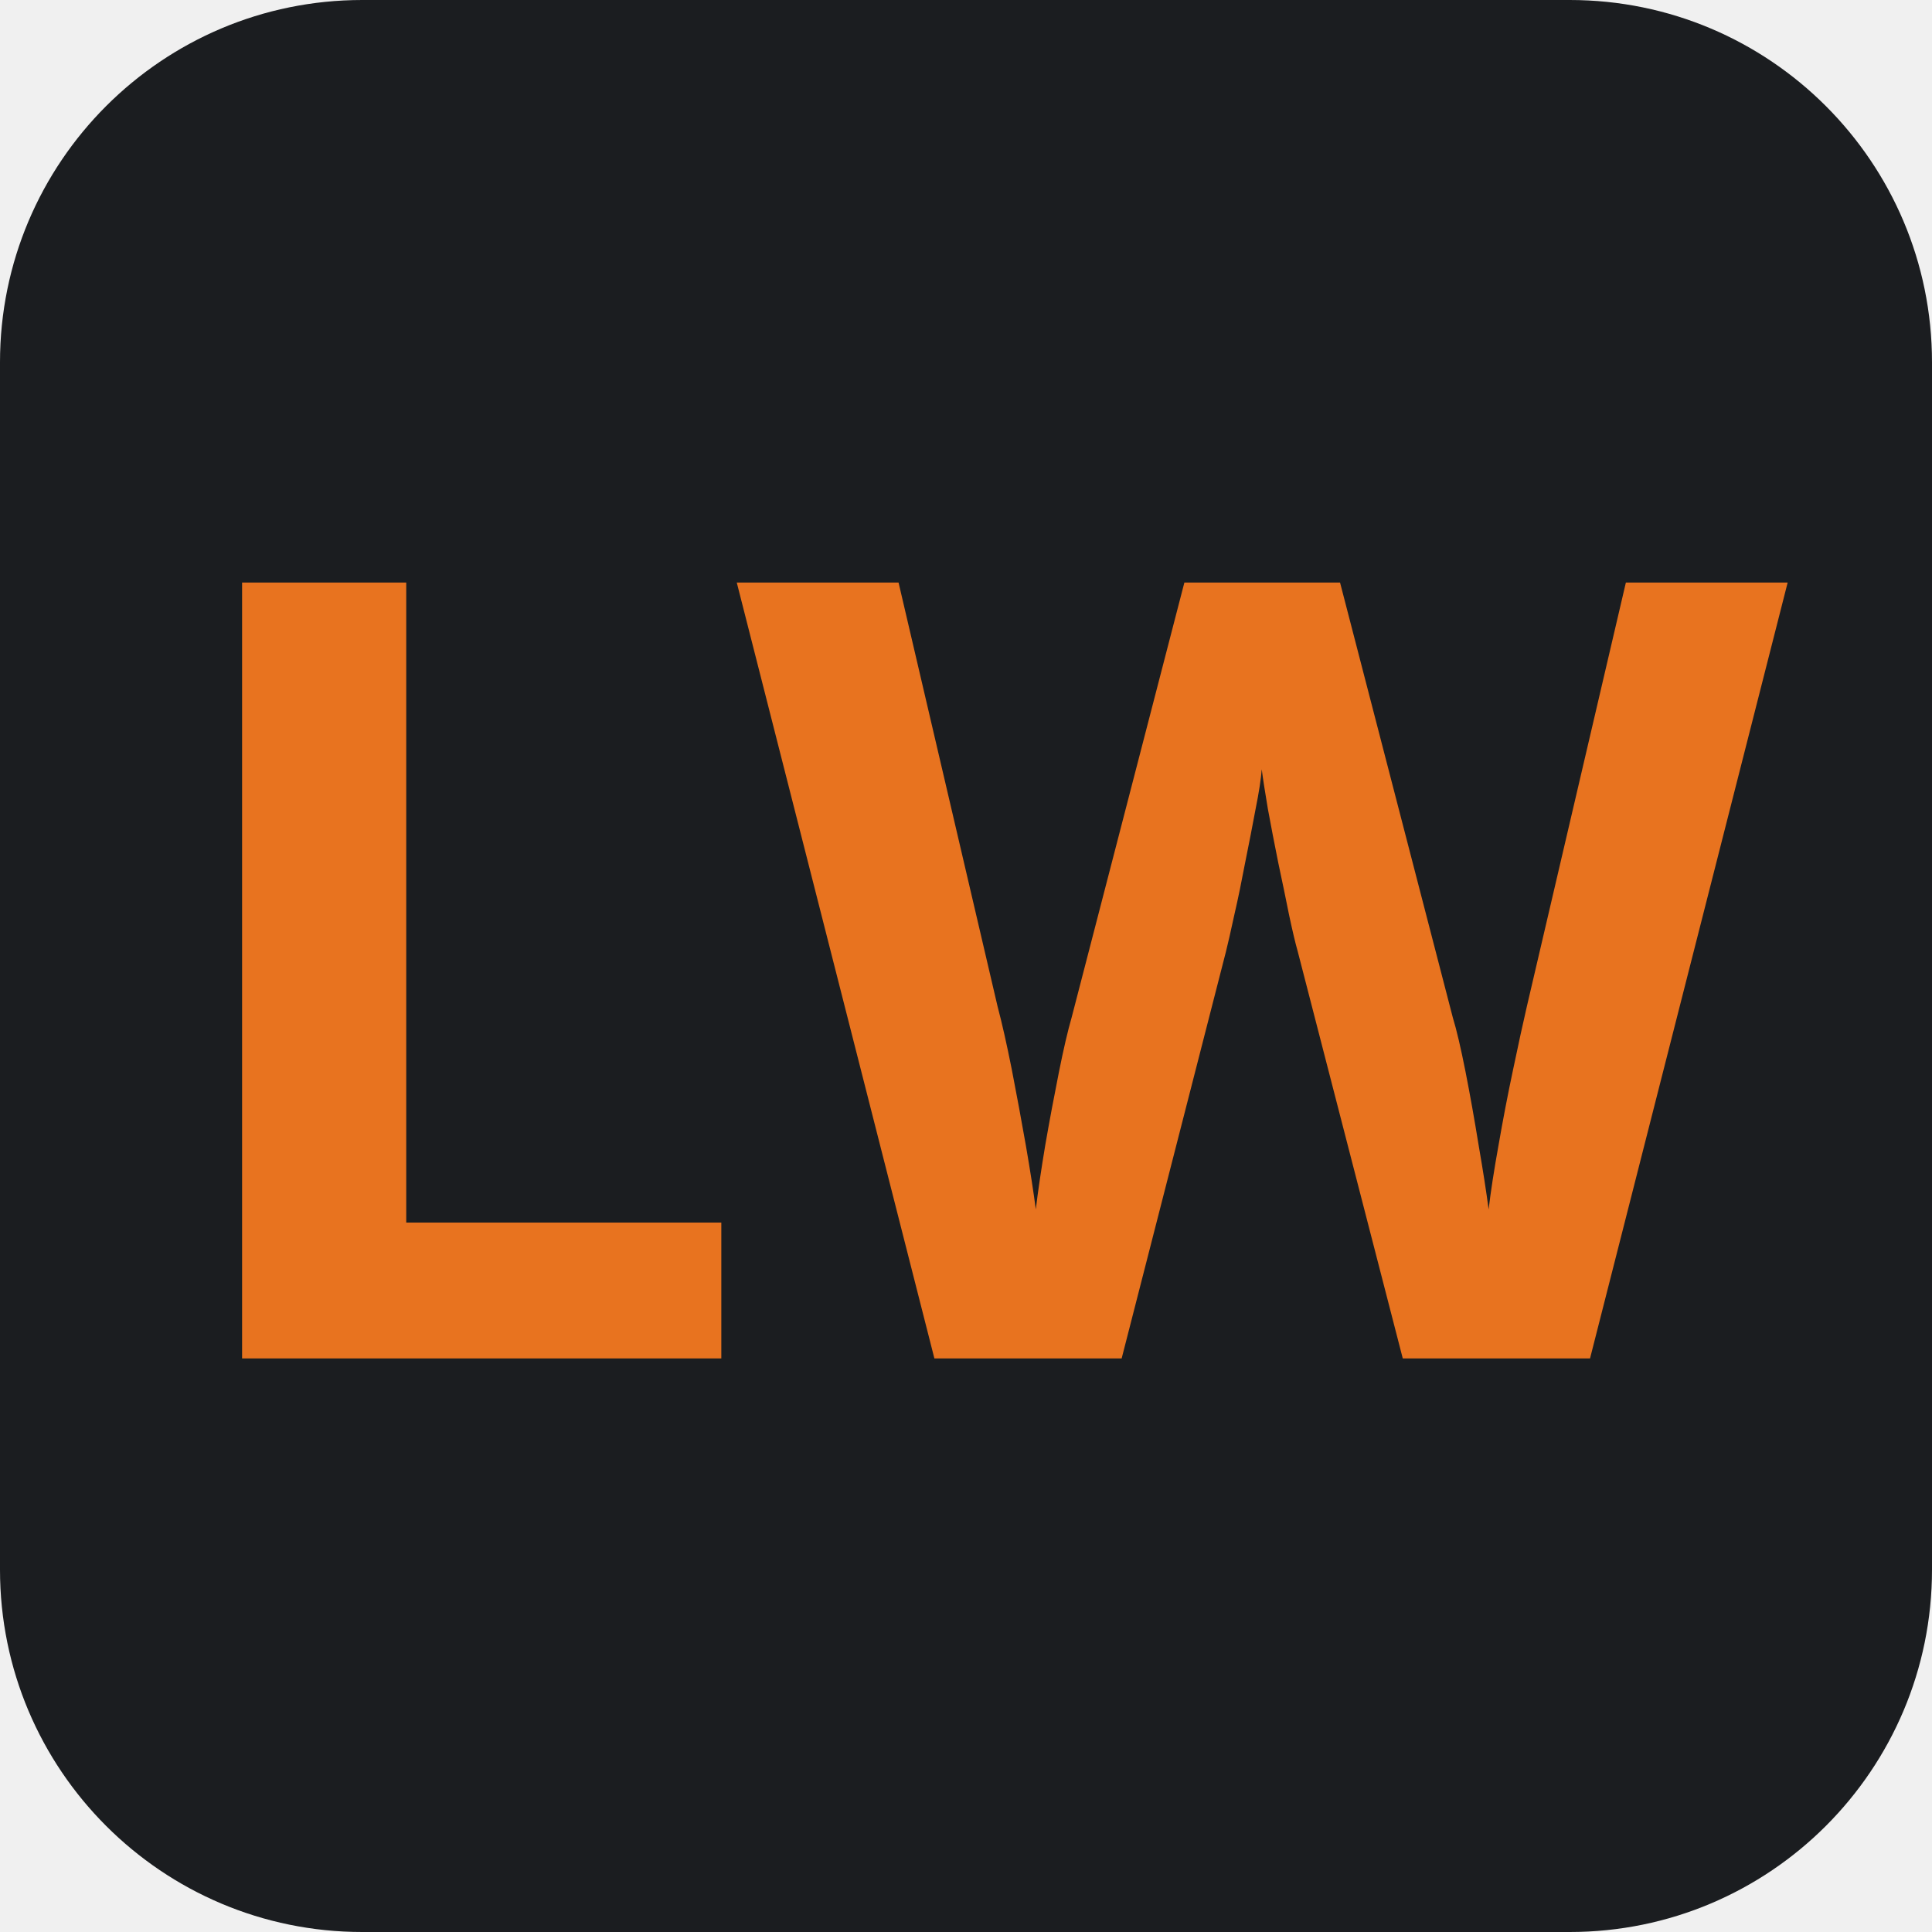
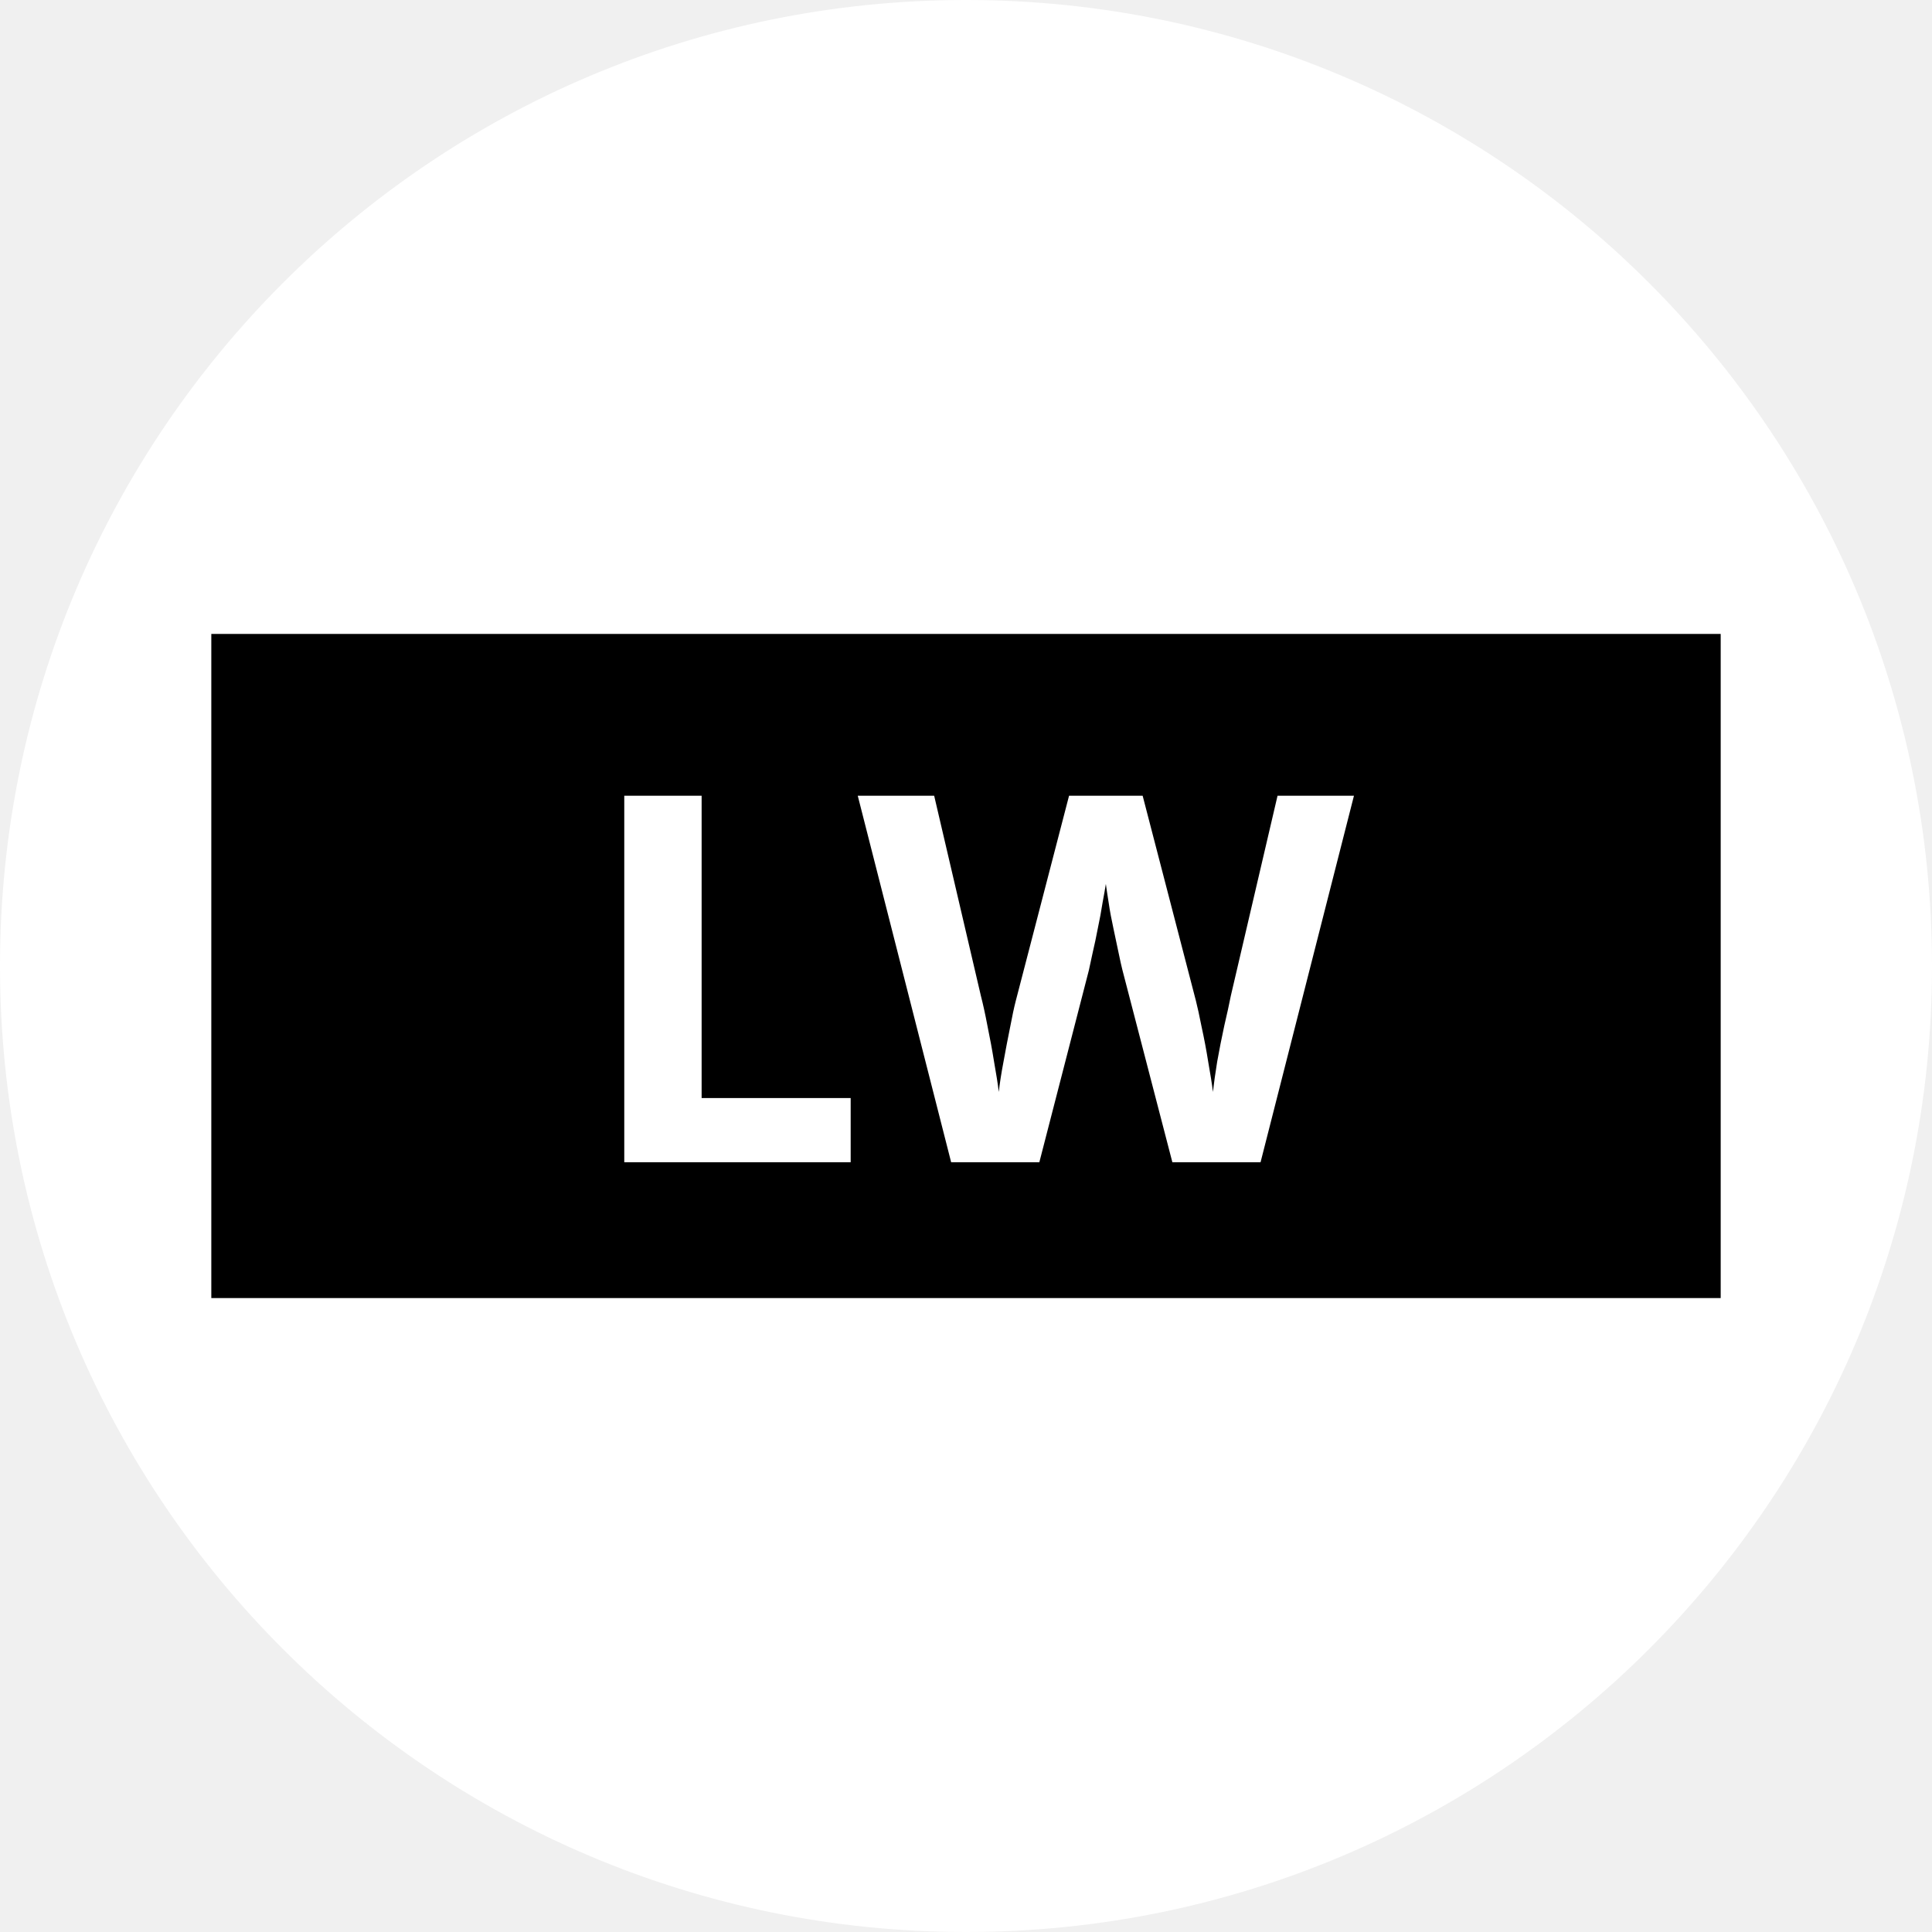
<svg xmlns="http://www.w3.org/2000/svg" viewBox="0 0 64 64">
-   <rect width="64" height="64" rx="12" fill="#1b1d20" />
-   <text x="32" y="45" font-family="Arial Black,Impact,sans-serif" font-size="36" font-weight="900" text-anchor="middle" fill="#e8731f">LW</text>
+   <circle cx="32" cy="32" r="32" fill="#fff" />
+   <rect x="7" y="21" width="50" height="22" fill="#000" />
+   <text x="32" y="38.500" font-family="Arial Black,Impact,sans-serif" font-size="17" font-weight="900" text-anchor="middle" fill="#fff">LW</text>
</svg>
